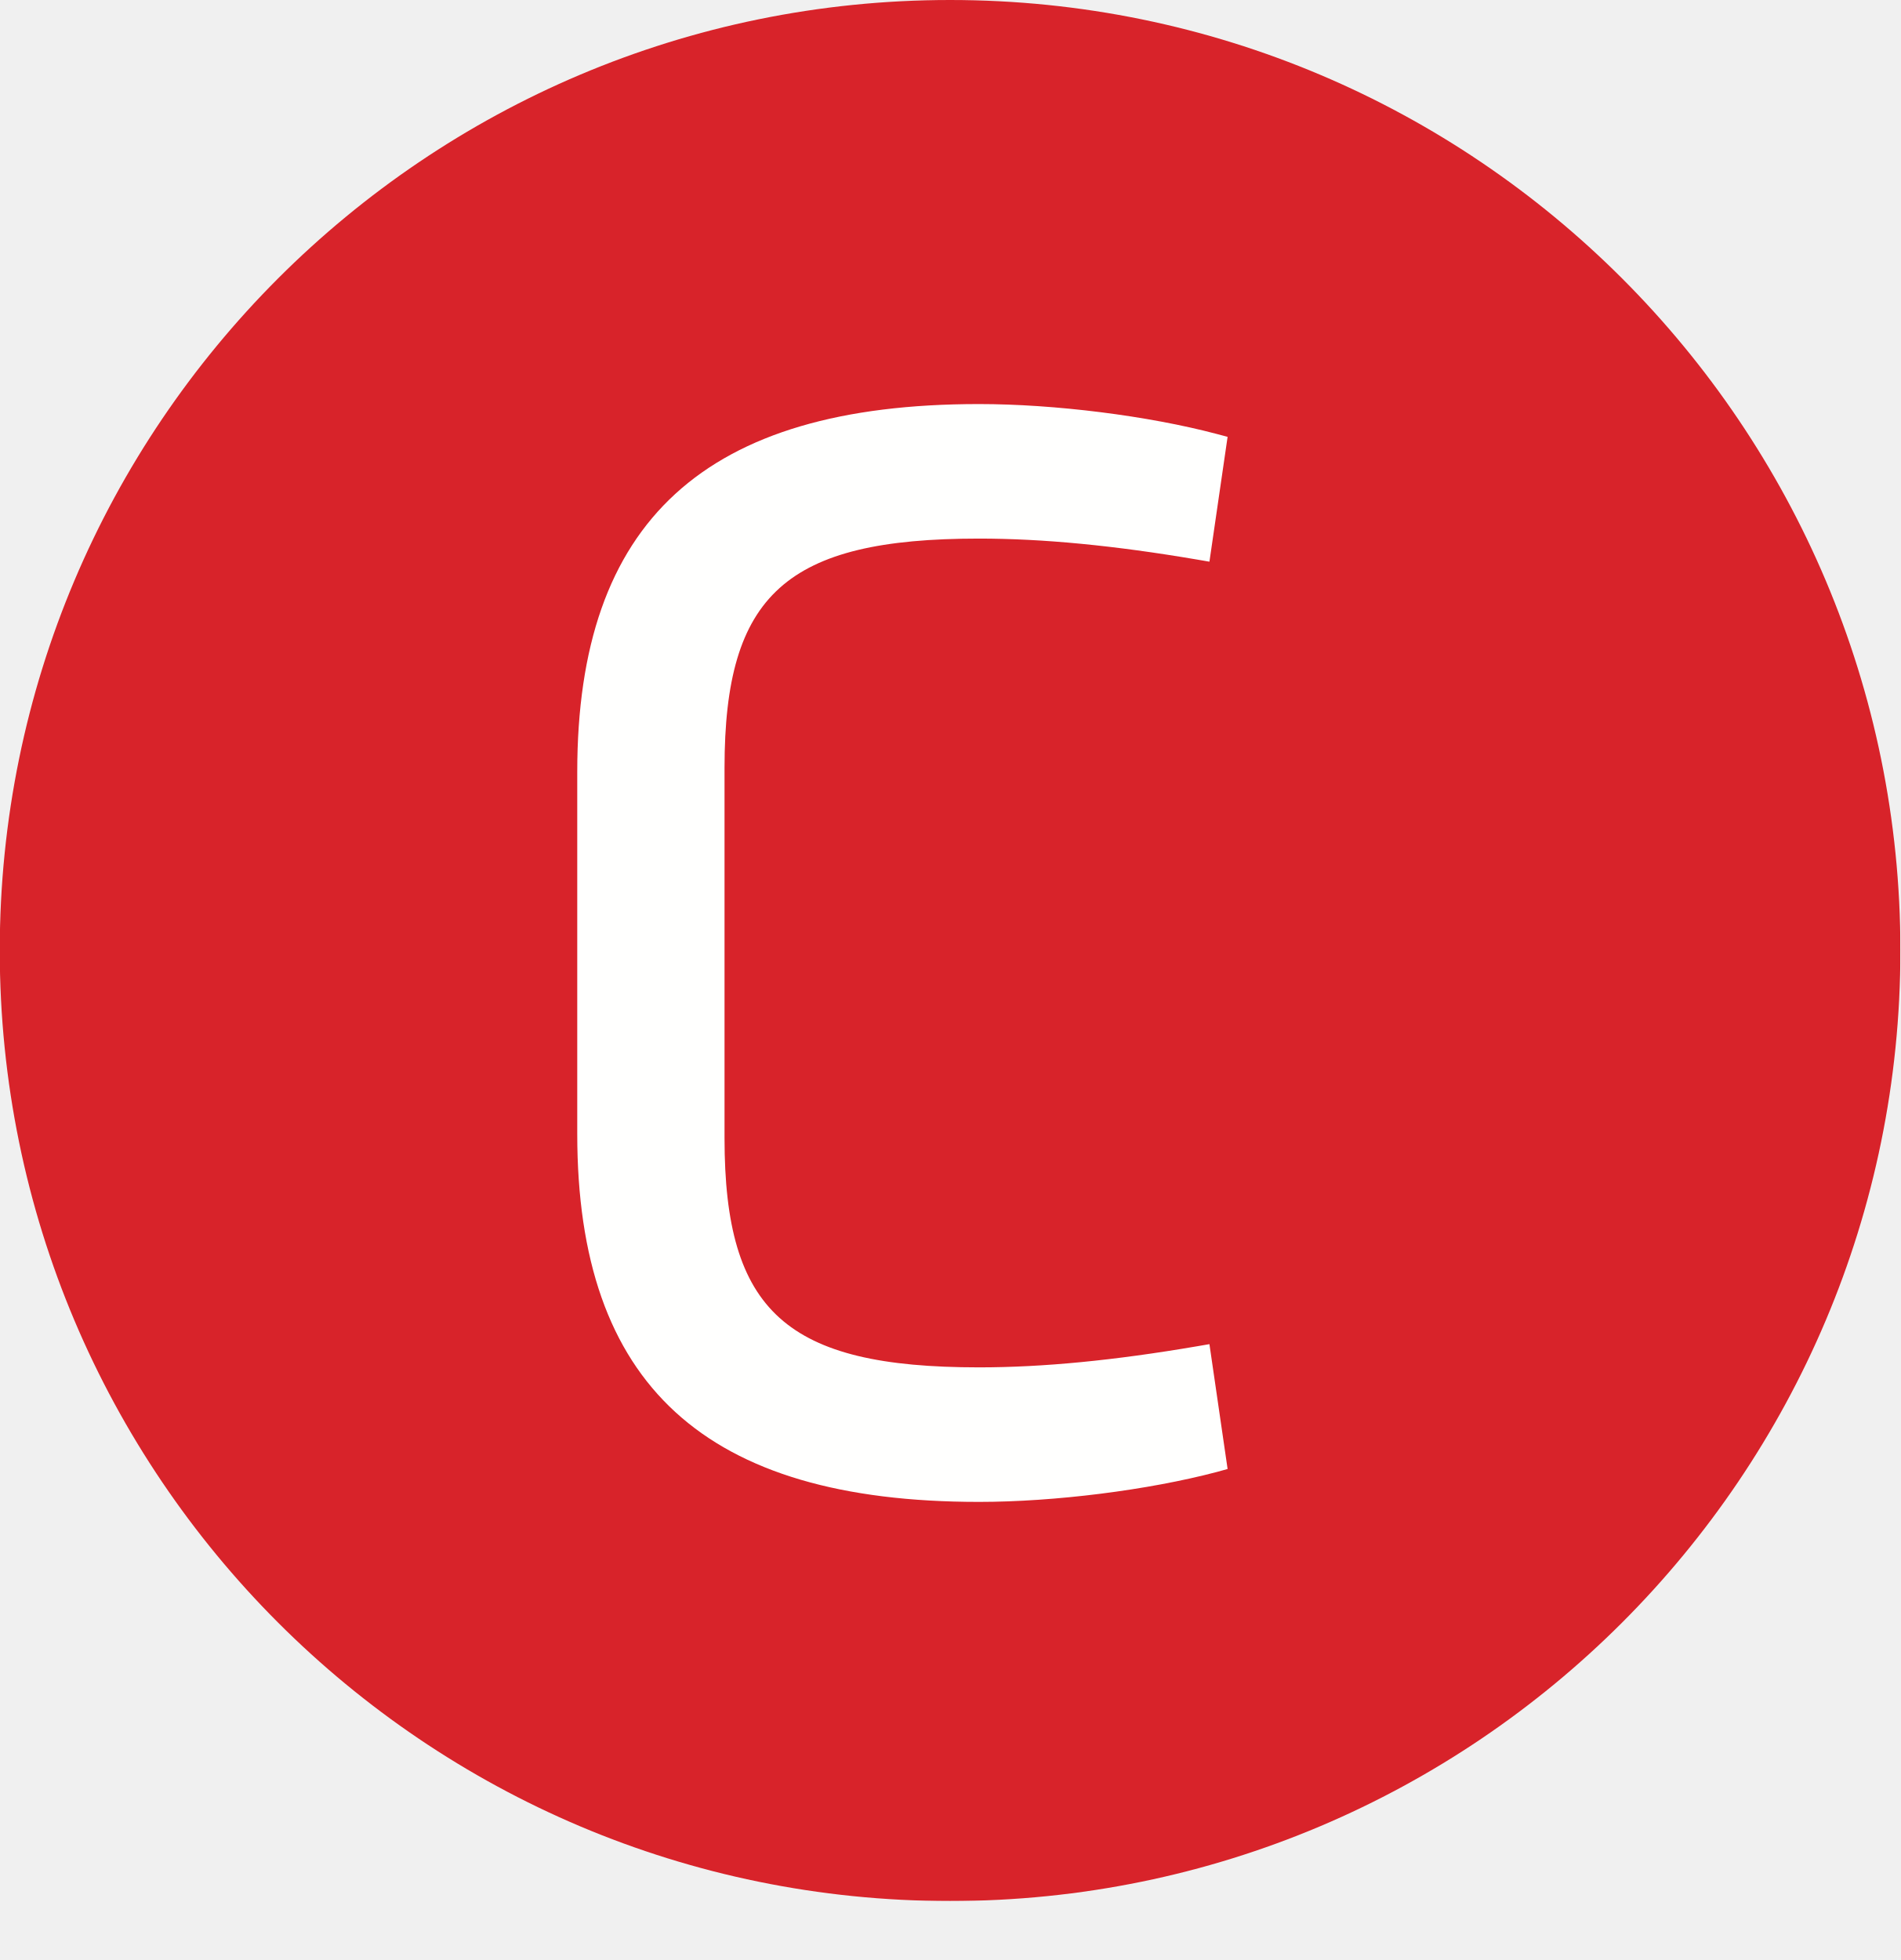
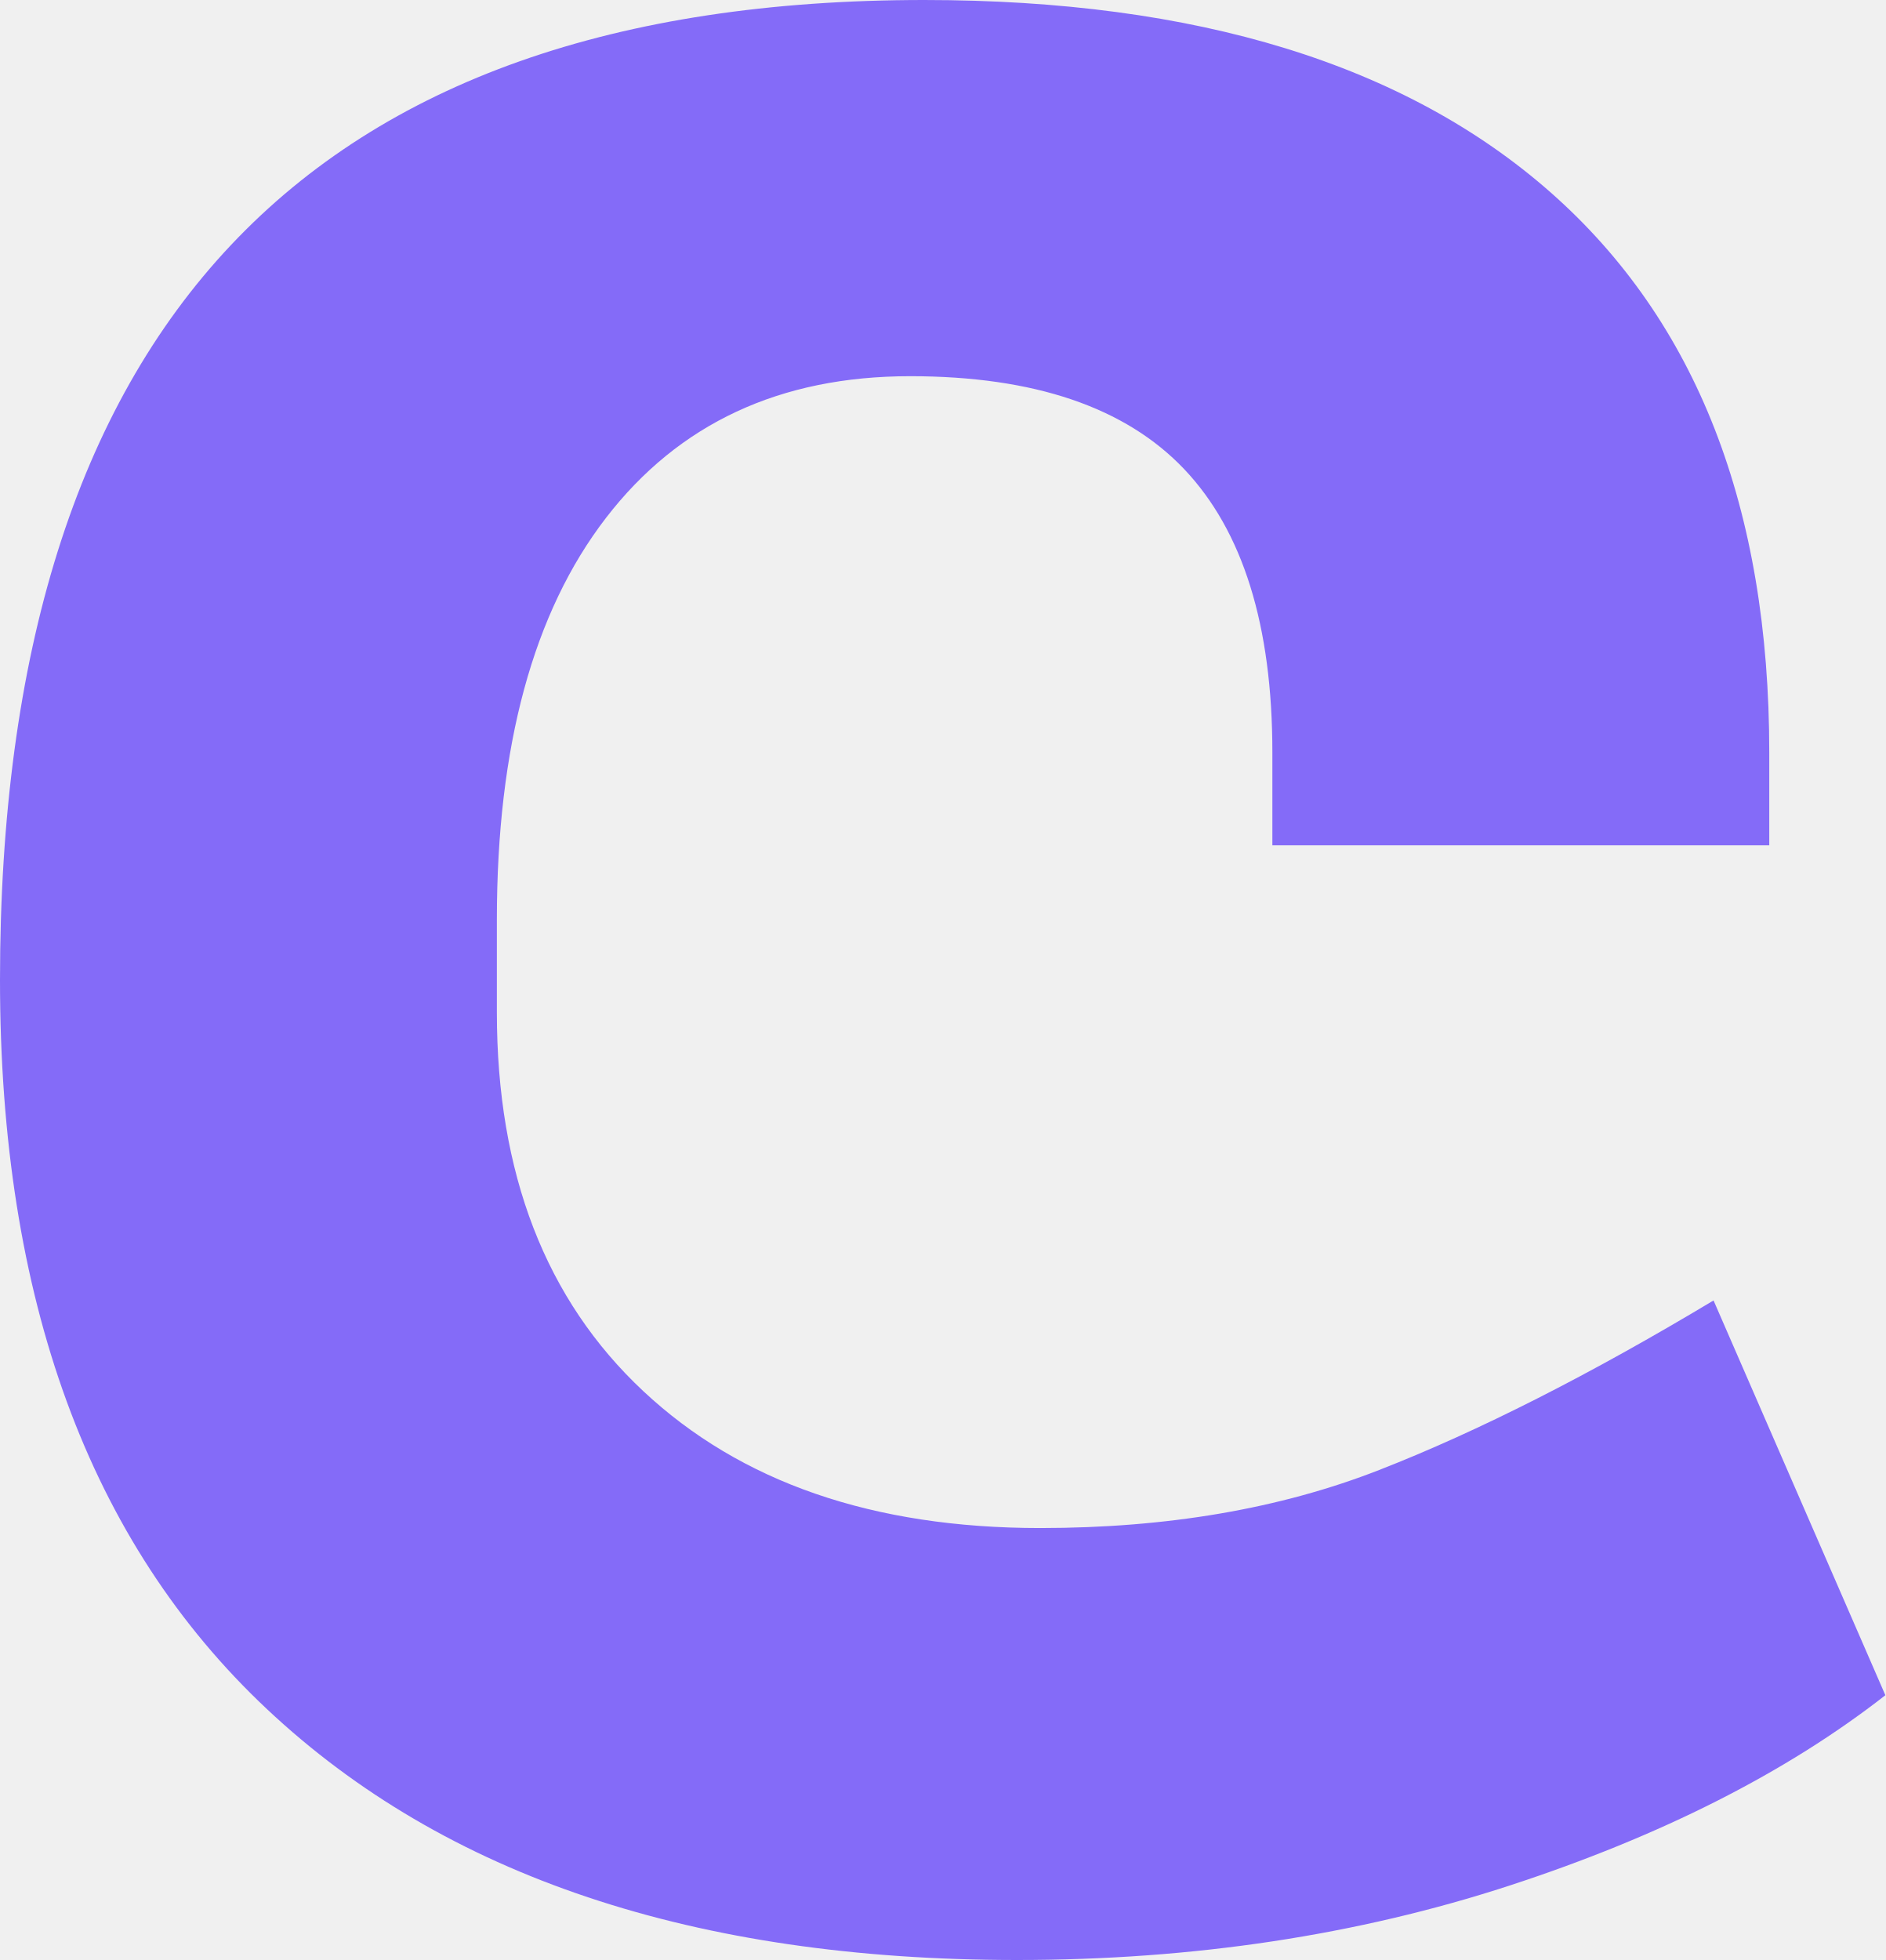
- <svg xmlns="http://www.w3.org/2000/svg" width="32" height="33" viewBox="0 0 32 33" fill="none">
-   <mask id="mask0_16_7283" style="mask-type:alpha" maskUnits="userSpaceOnUse" x="0" y="0" width="32" height="33">
-     <path fill-rule="evenodd" clip-rule="evenodd" d="M0 0H32V32.007H0V0Z" fill="white" />
-   </mask>
-   <g mask="url(#mask0_16_7283)">
-     <path fill-rule="evenodd" clip-rule="evenodd" d="M32 16.003C32 24.842 24.836 32.007 15.998 32.007C7.16 32.007 -0.004 24.842 -0.004 16.003C-0.004 7.165 7.16 0 15.998 0C24.836 0 32 7.165 32 16.003Z" fill="#D8232A" />
-   </g>
-   <path fill-rule="evenodd" clip-rule="evenodd" d="M16.484 9.068C17.562 9.068 18.762 9.184 20.156 9.421L20.365 9.457L20.671 7.355L20.494 7.308C19.332 7 17.758 6.803 16.484 6.803C11.87 6.803 9.72 8.77 9.72 12.997V19.092C9.72 23.319 11.87 25.287 16.484 25.287C17.758 25.287 19.332 25.089 20.494 24.782L20.671 24.733L20.365 22.631L20.156 22.667C18.763 22.905 17.564 23.022 16.484 23.022C13.241 23.022 12.2 22.084 12.2 19.164V12.926C12.2 10.005 13.241 9.068 16.484 9.068Z" fill="#FFFFFE" />
+ <svg xmlns="http://www.w3.org/2000/svg" id="a" data-name="Layer 1" width="1039.041" height="1080" viewBox="0 0 1039.041 1080">
+   <path d="M760.081,809.993c-54.616,21.347-116.877,31.991-186.827,31.991-92.119,0-165.068-25.169-218.802-75.507-53.749-50.308-80.623-119.846-80.623-208.584v-51.161c0-95.53,20.038-169.332,60.144-221.375,40.061-52.043,95.971-78.065,167.626-78.065,68.23,0,118.567,17.083,150.999,51.191,32.387,34.137,48.618,86.18,48.618,156.1v51.191h273.844v-51.191c0-134.754-40.106-237.576-120.287-308.378C774.562,35.431,659.391,0,509.274,0,169.743,0,0,180.005,0,539.985c0,175.742,49.015,309.672,147.147,401.792,98.088,92.149,235.856,138.223,413.317,138.223,97.25,0,187.664-13.702,271.286-40.958,83.563-27.286,152.675-62.276,207.291-104.939l-94.692-217.523c-68.259,40.958-129.682,72.096-184.268,93.413Z" fill="#846bf8" />
</svg>
